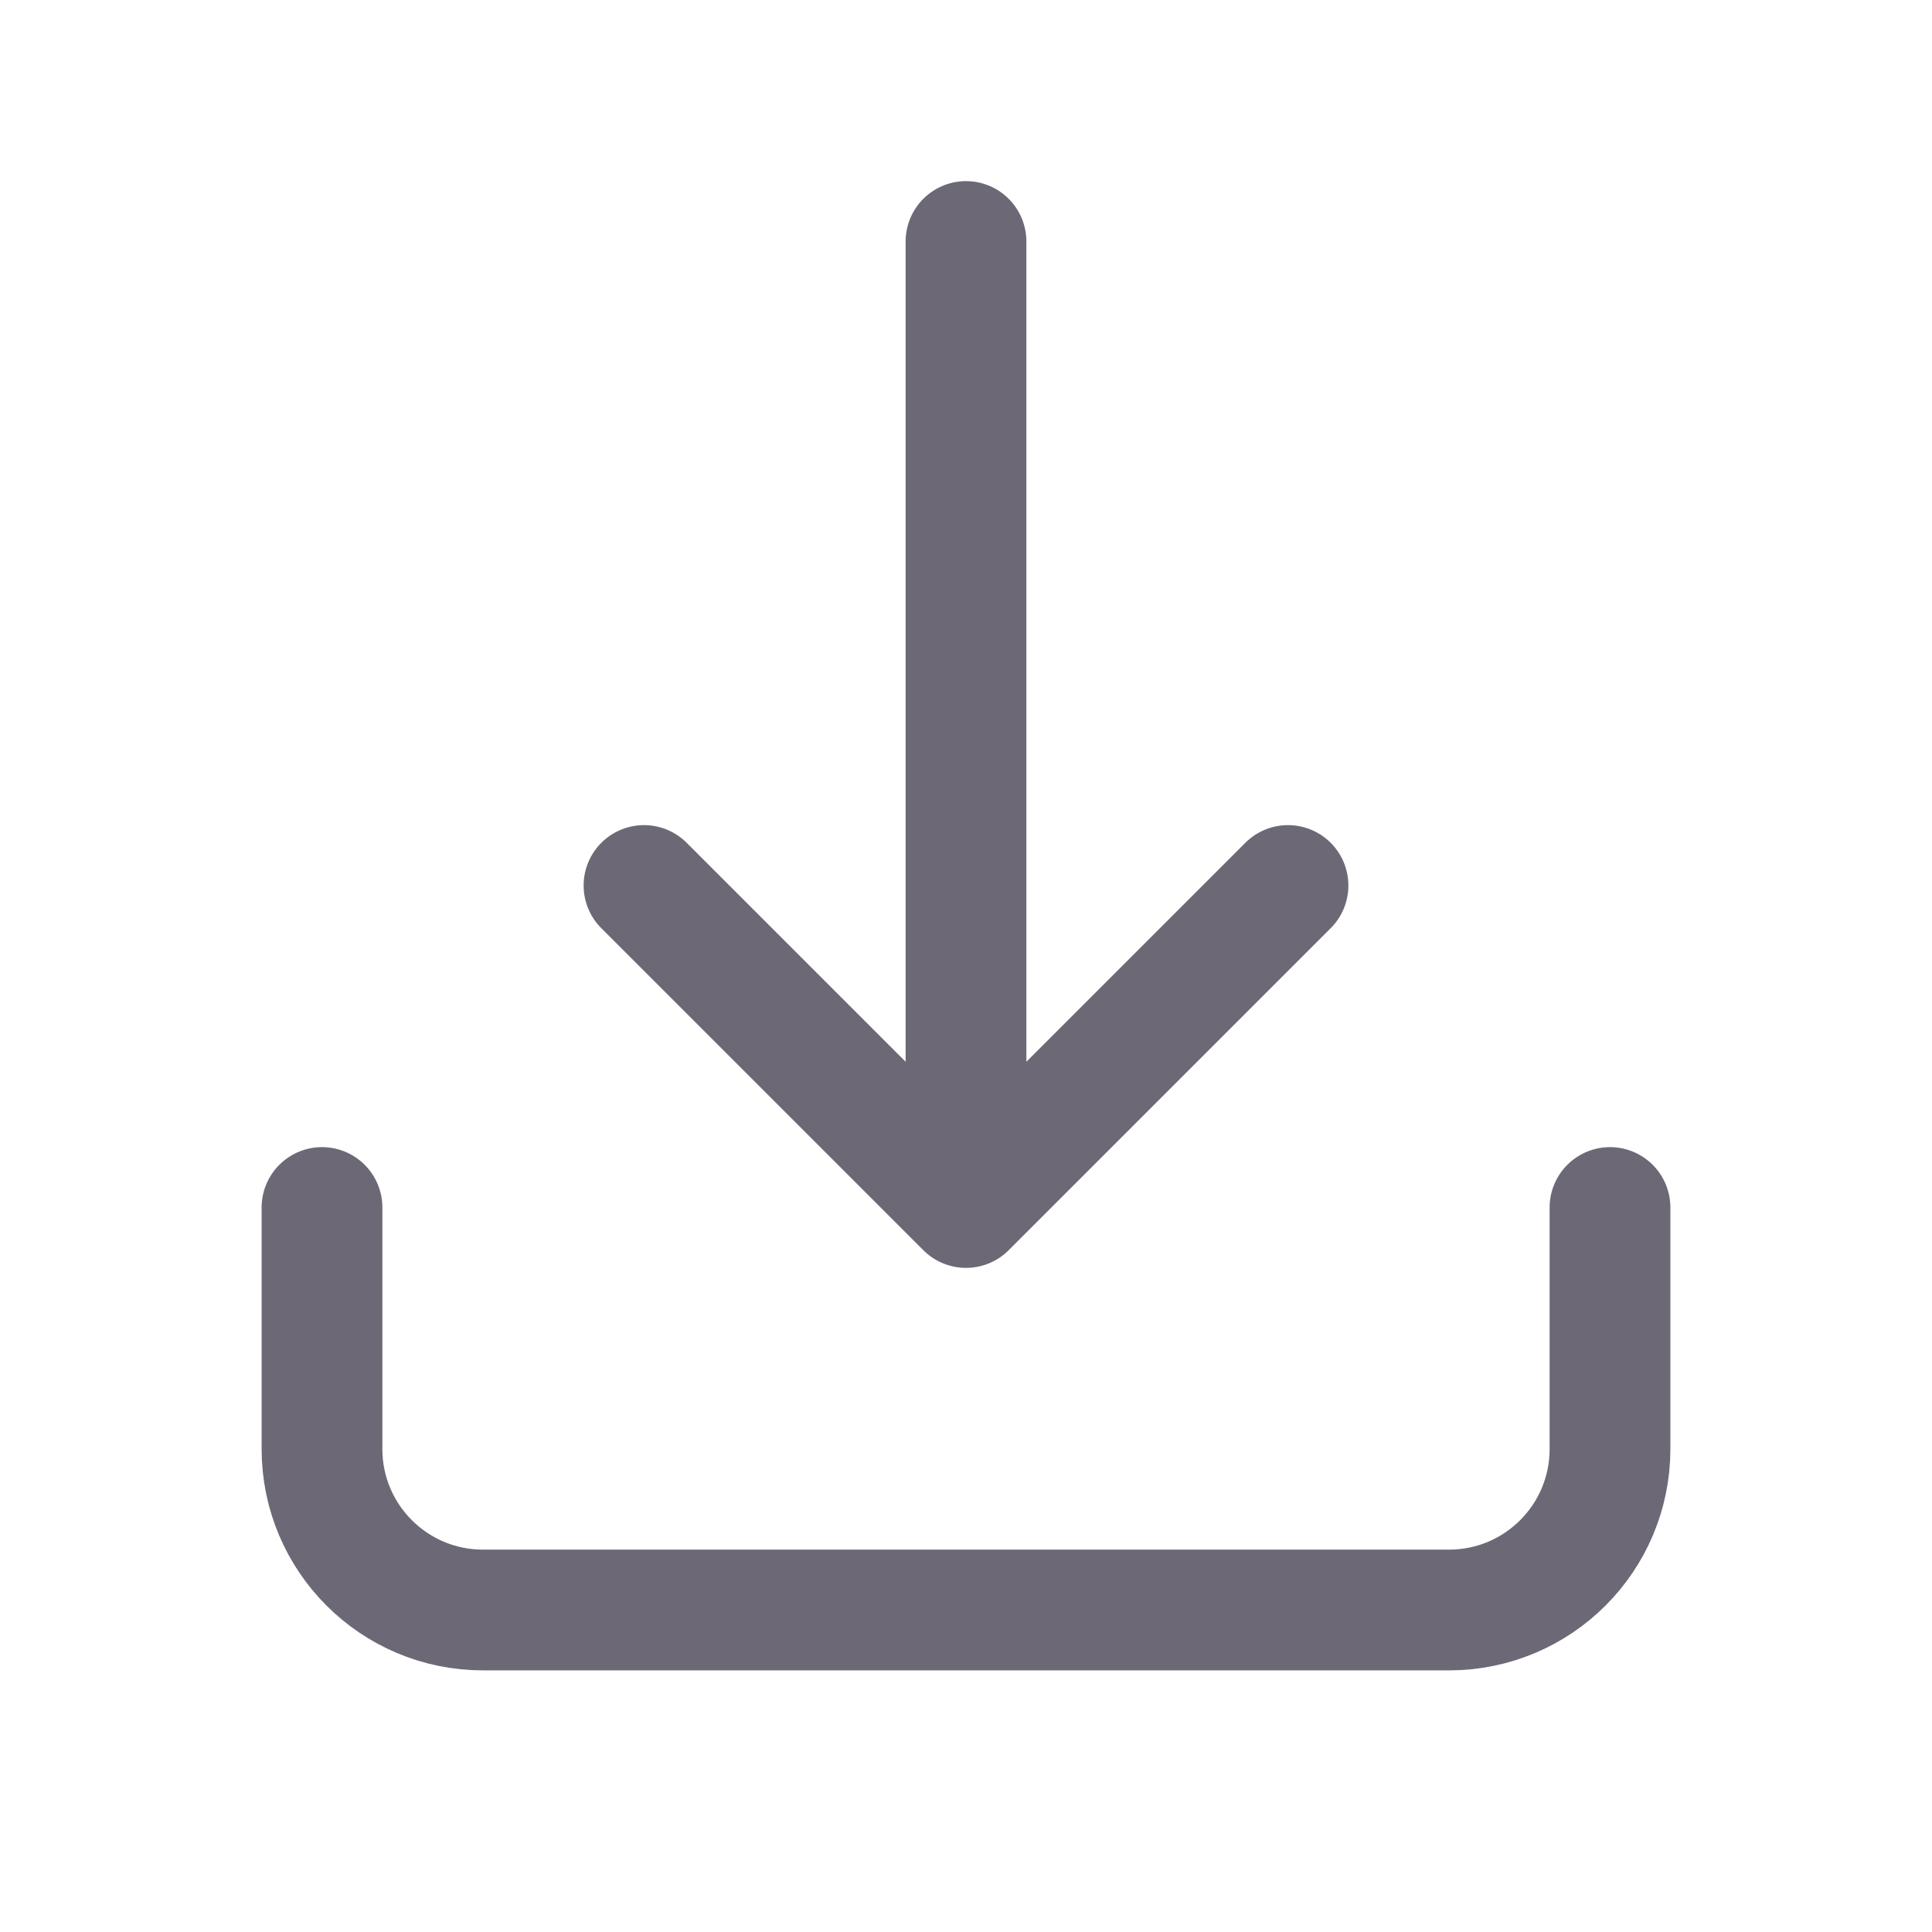
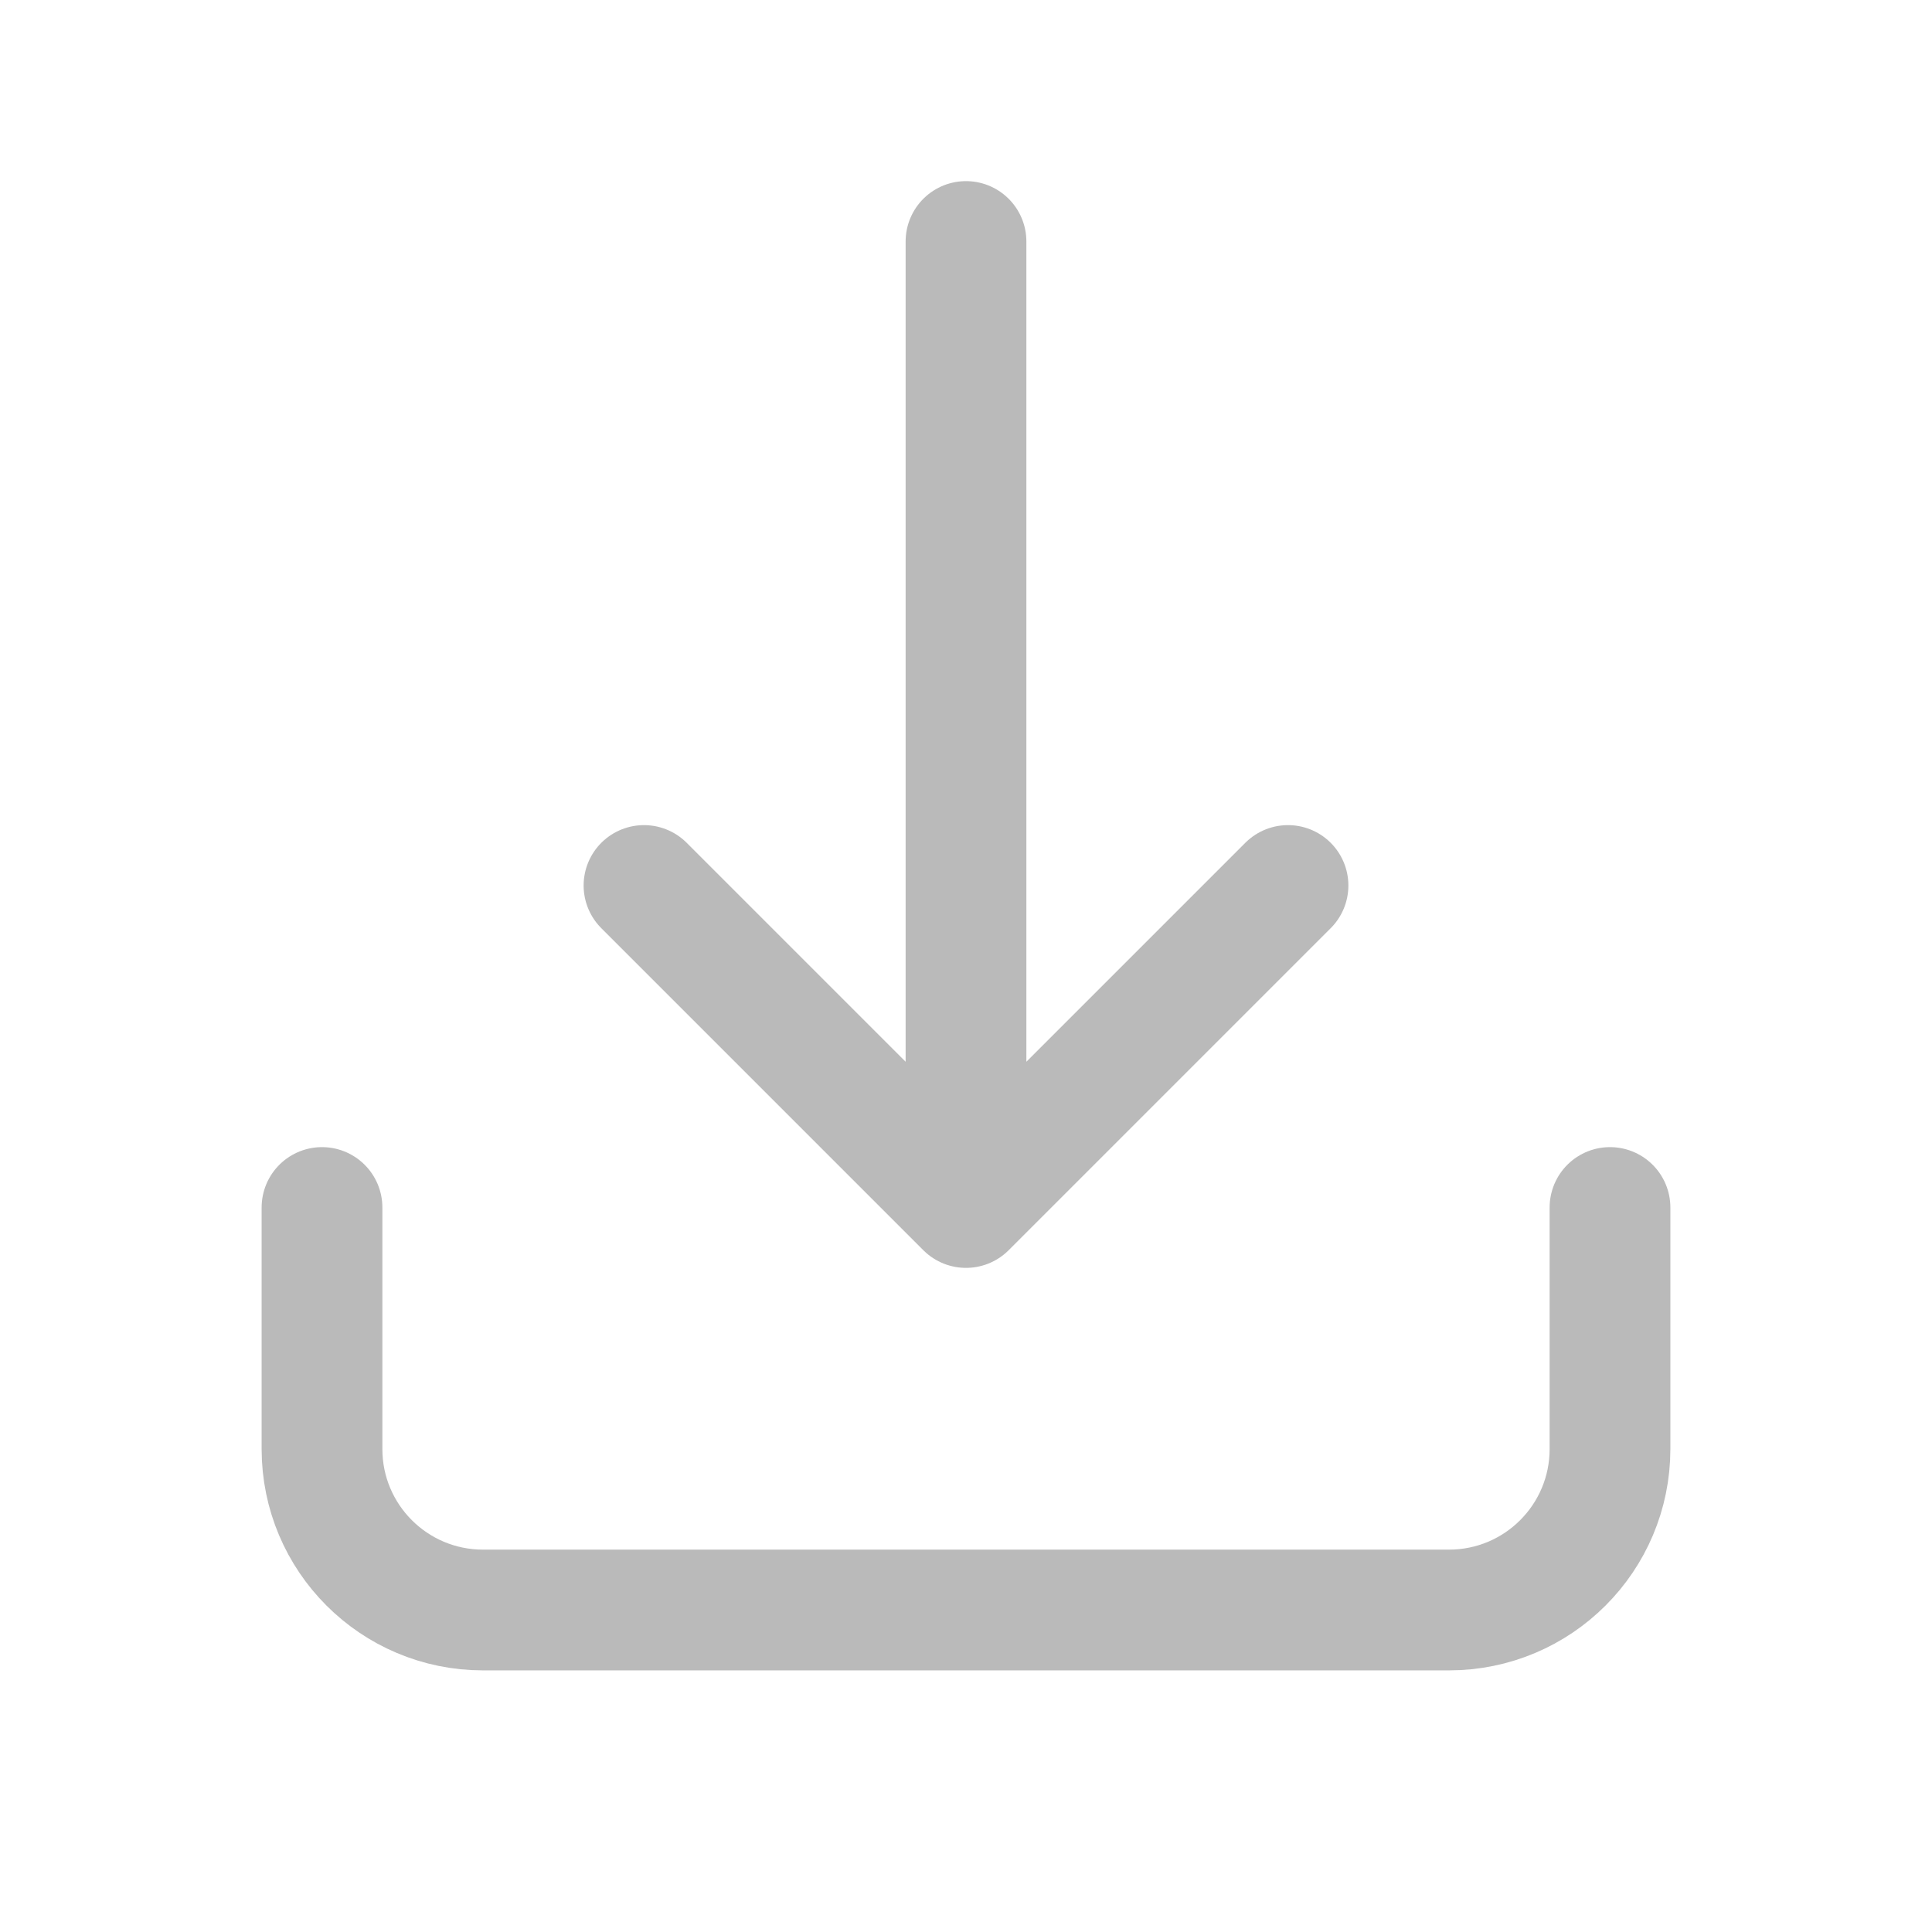
<svg xmlns="http://www.w3.org/2000/svg" width="800px" height="800px" viewBox="0 0 24 24" fill="none">
-   <path d="M20 15V18C20 19.105 19.105 20 18 20H6C4.895 20 4 19.105 4 18L4 15M8 11L12 15M12 15L16 11M12 15V3" stroke="#6D6875" stroke-width="1.5" stroke-linecap="round" stroke-linejoin="round" />
+   <path d="M20 15V18C20 19.105 19.105 20 18 20H6C4.895 20 4 19.105 4 18L4 15M8 11L12 15M12 15L16 11M12 15V3" stroke="#BABABA" stroke-width="1.5" stroke-linecap="round" stroke-linejoin="round" />
</svg>
